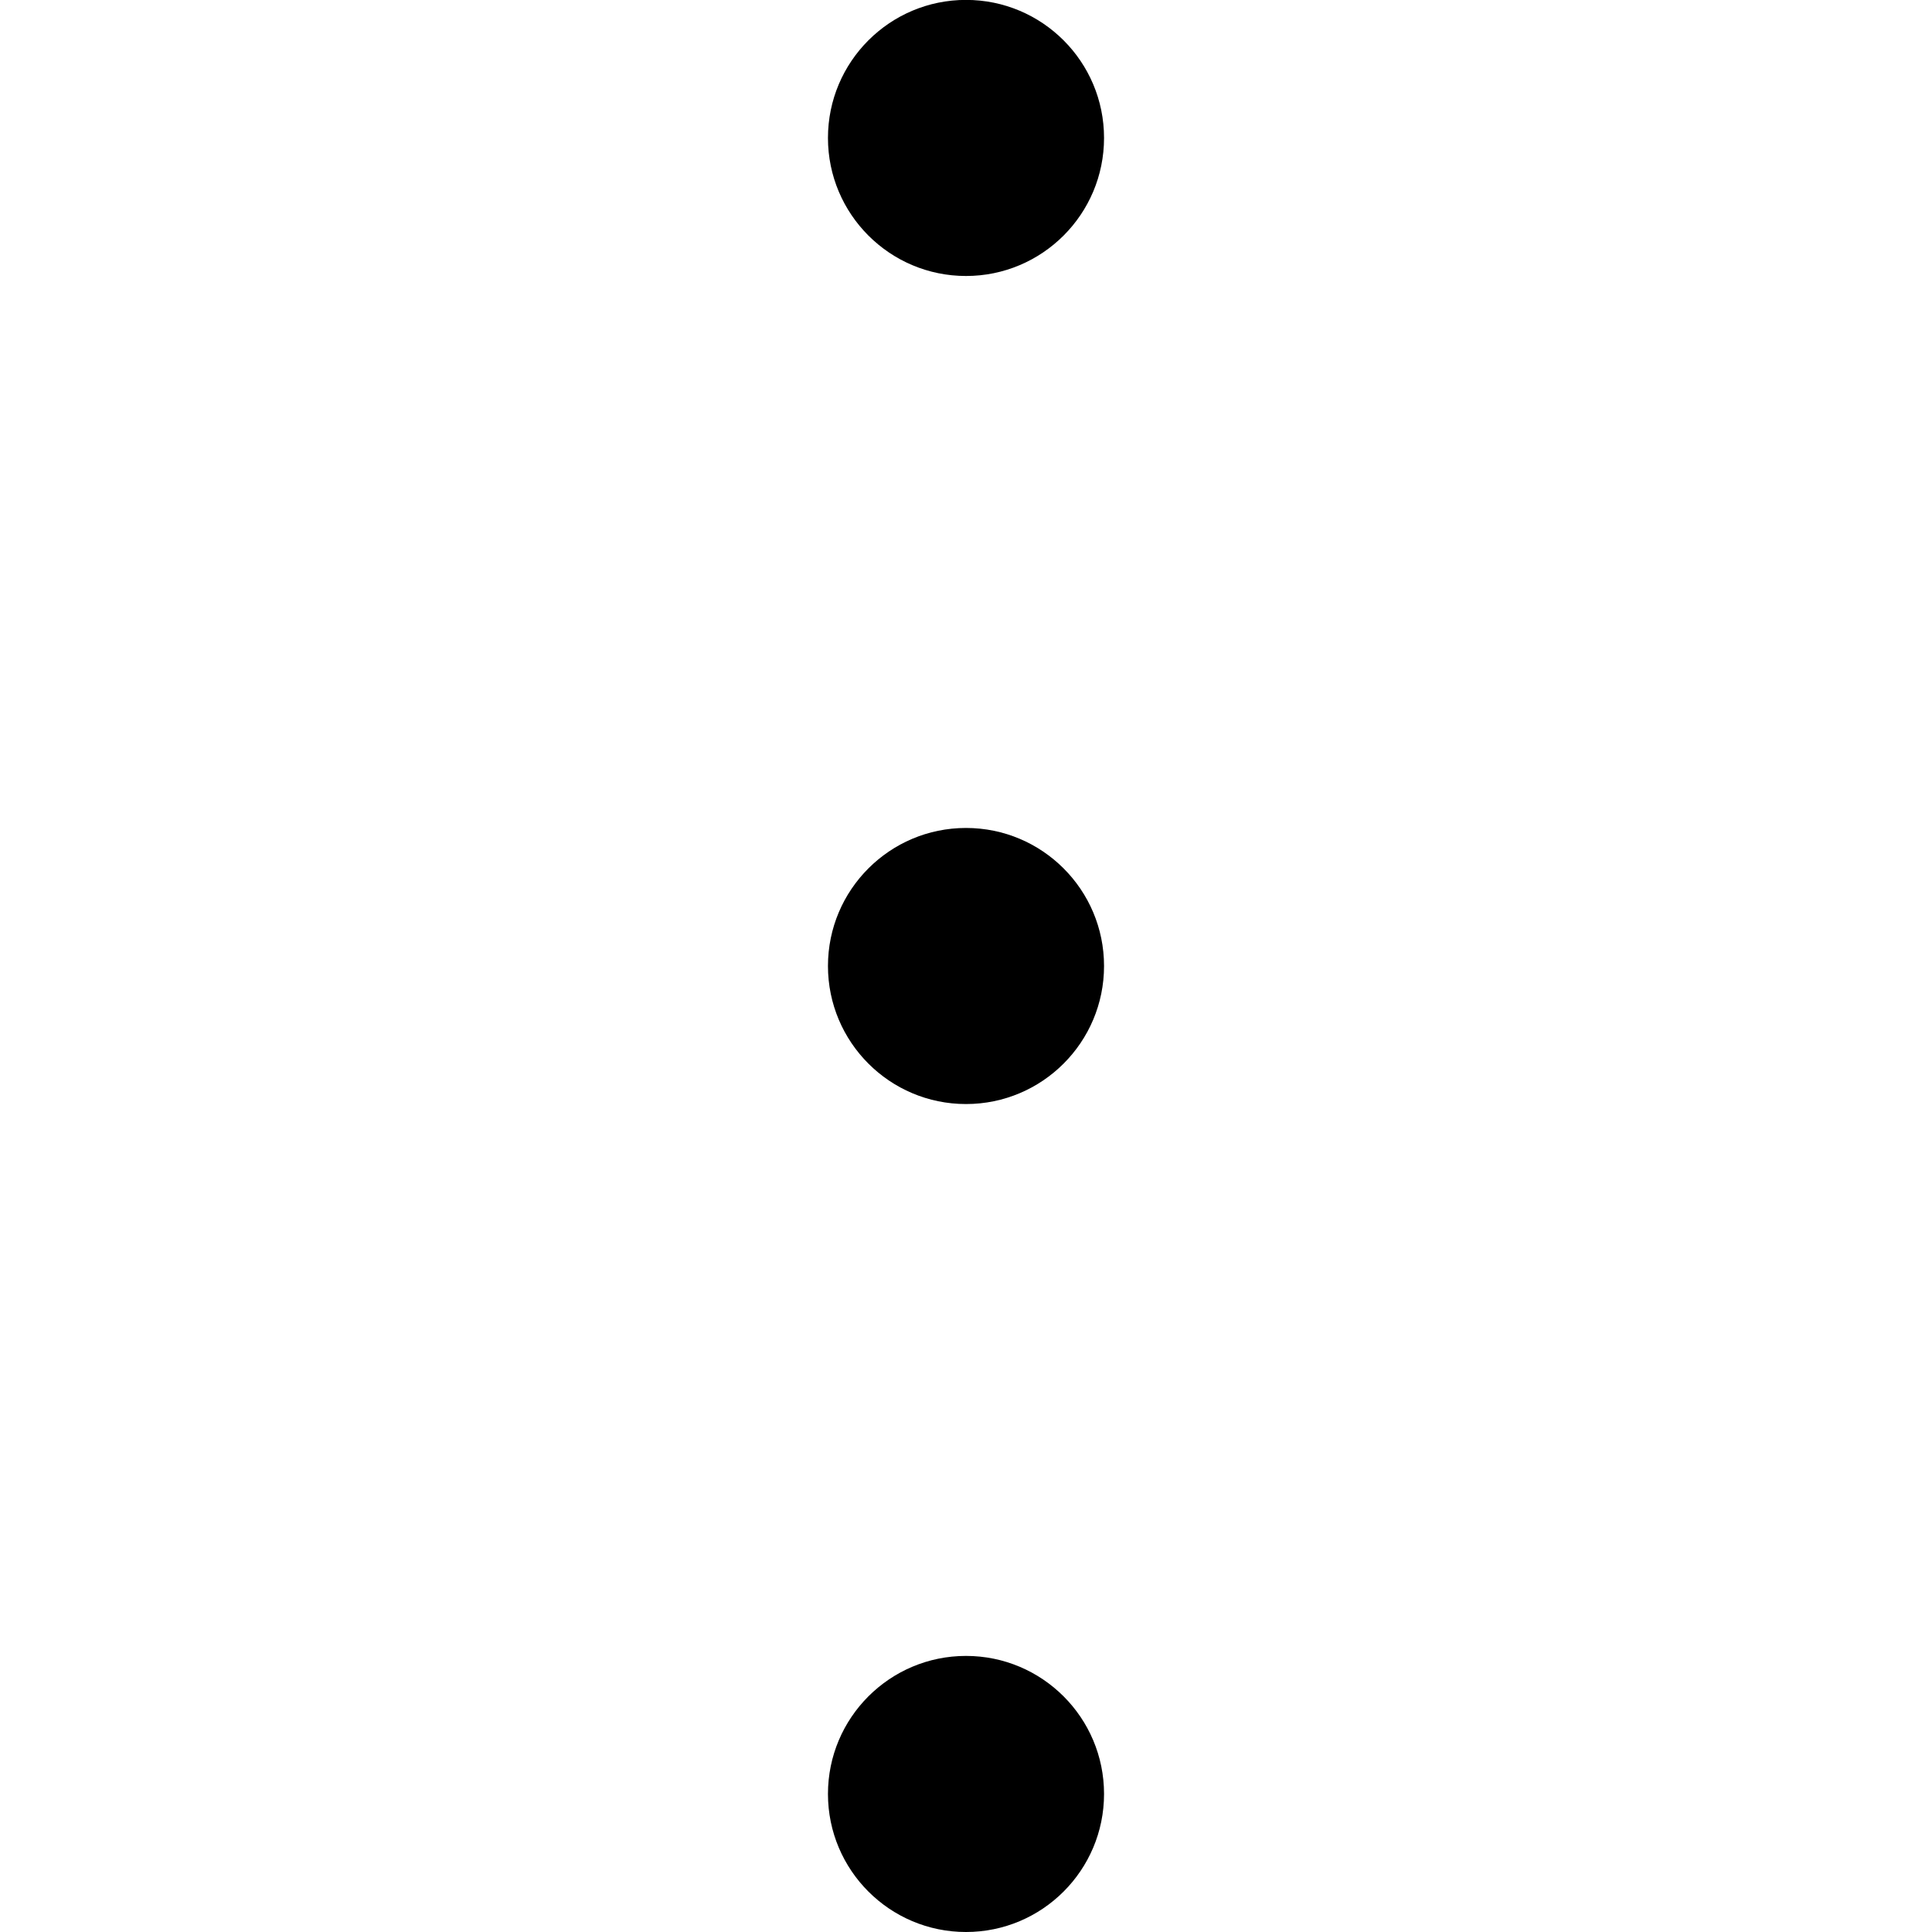
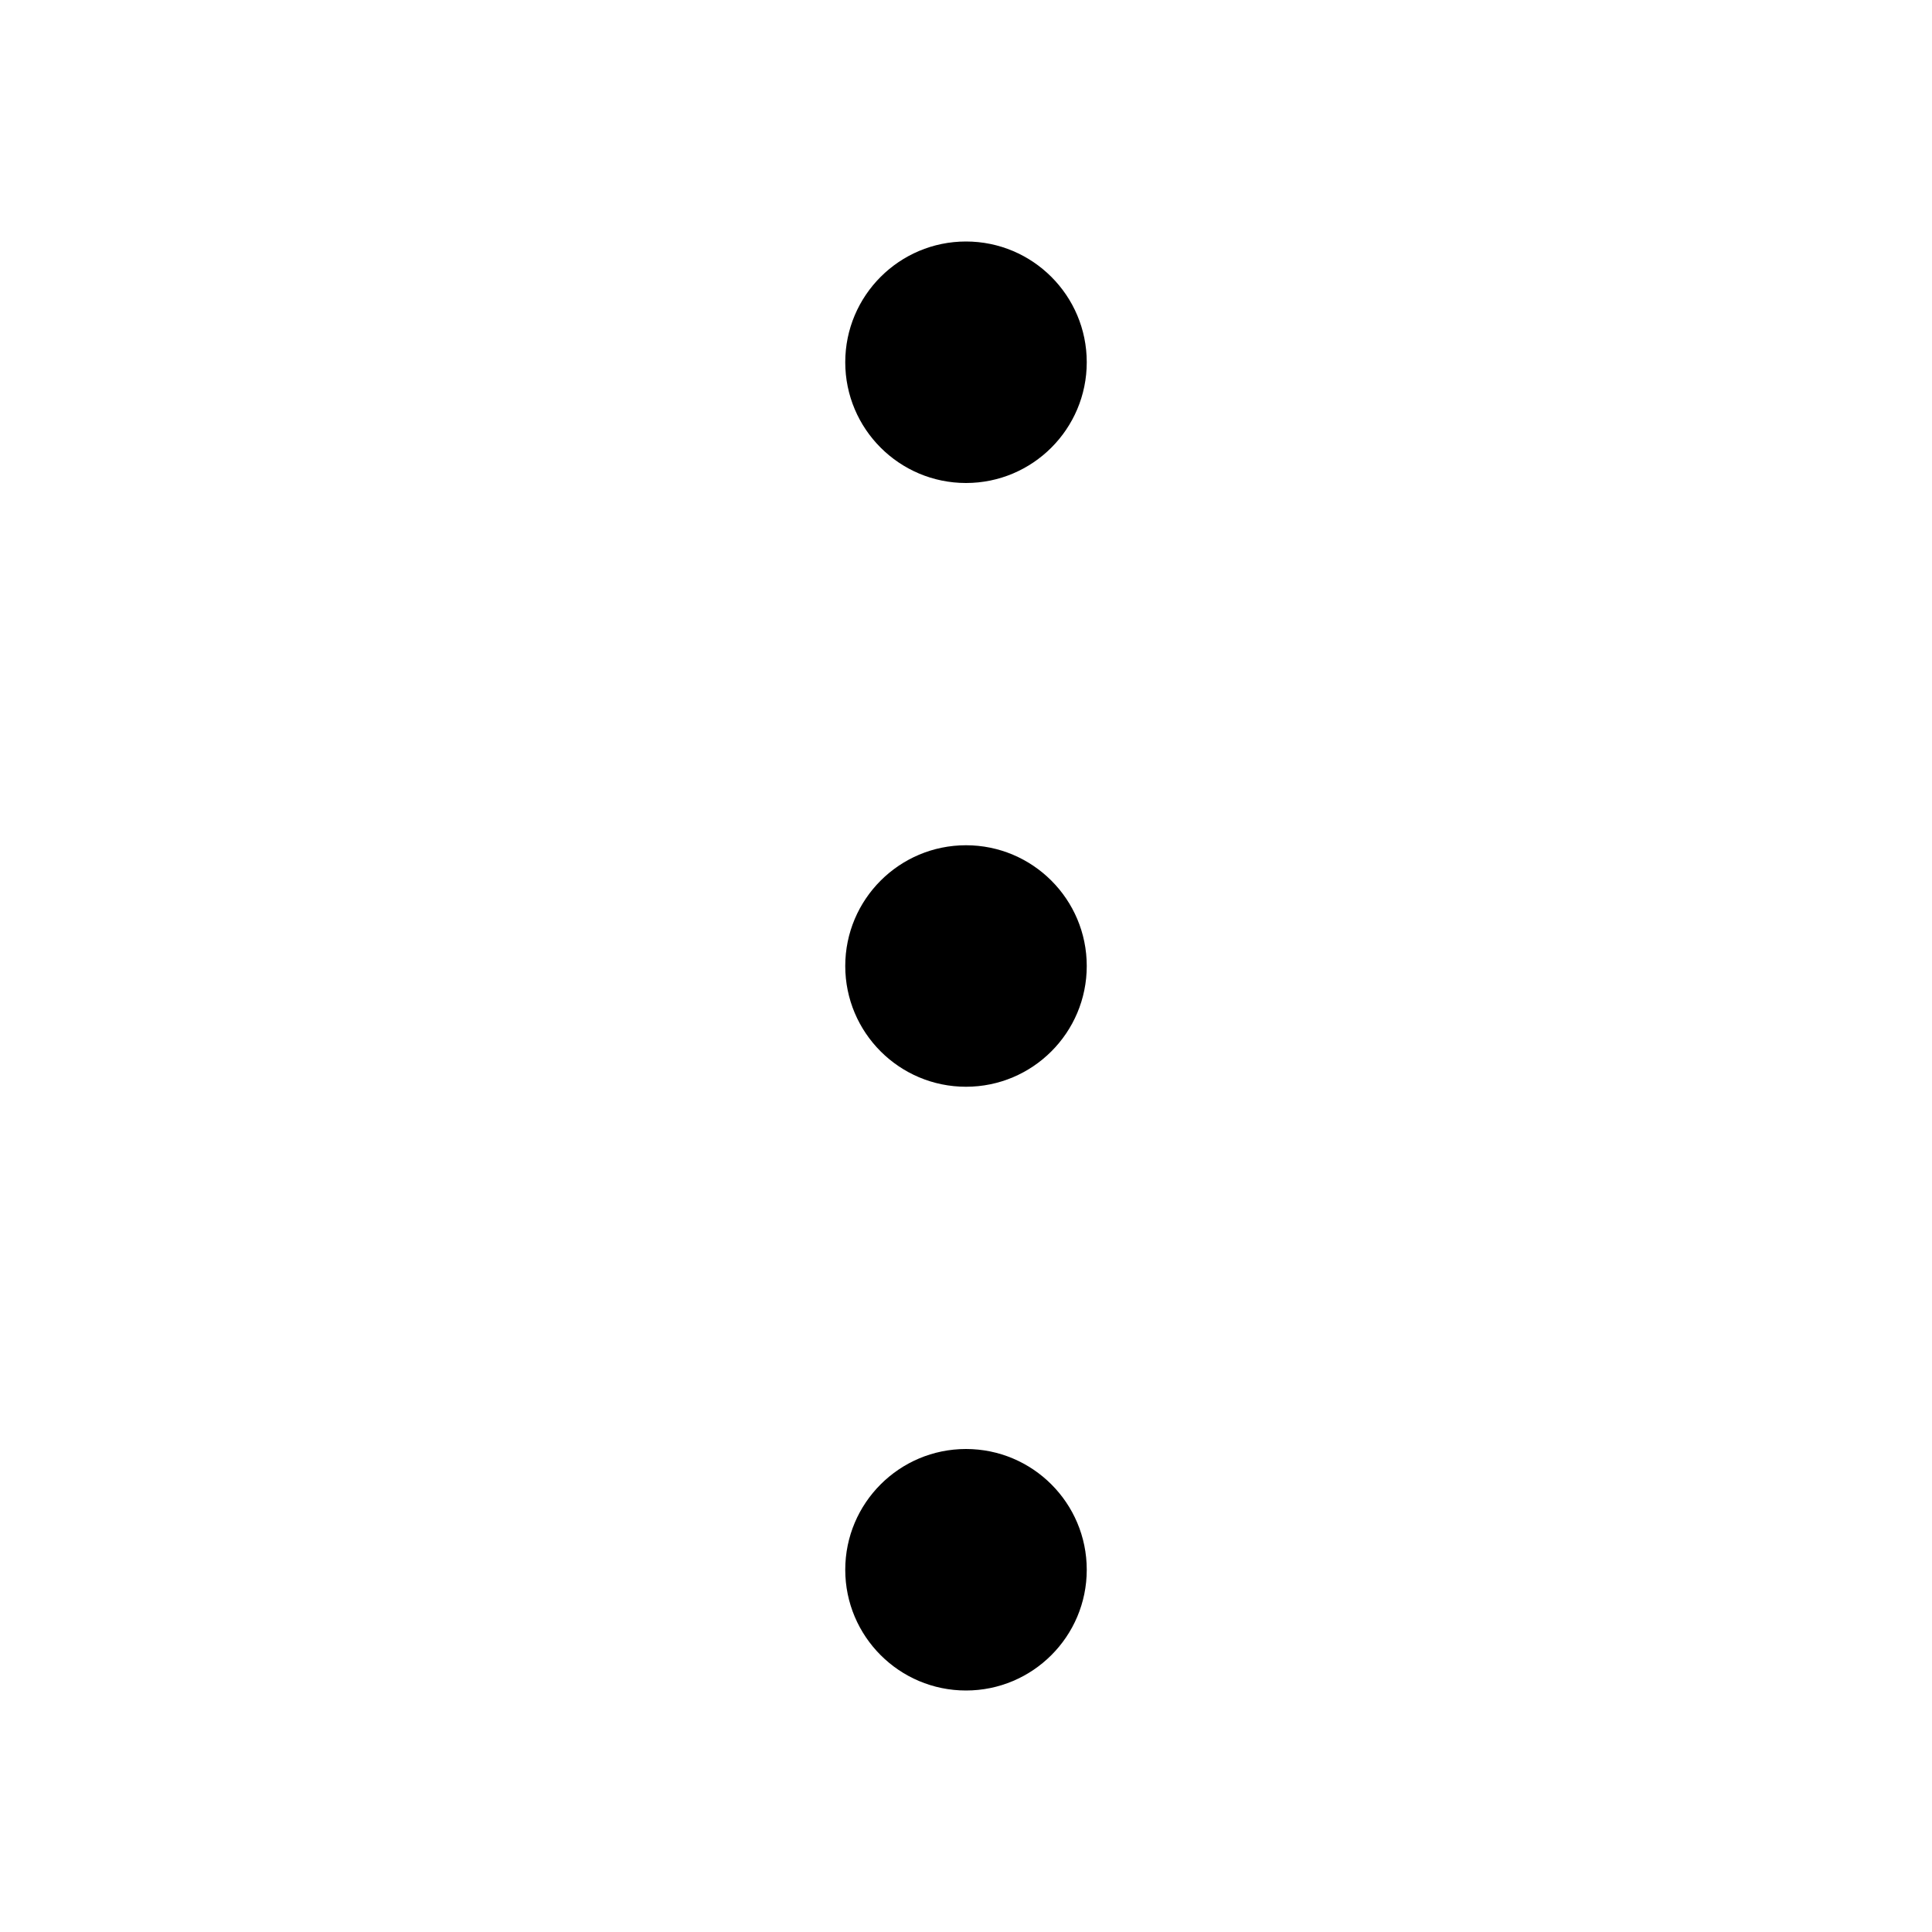
- <svg xmlns="http://www.w3.org/2000/svg" height="20" viewBox="0 0 20 20" width="20">
-   <path d="m10 2.857c-.789 0-1.429-.64-1.429-1.429s.64-1.429 1.429-1.429 1.429.64 1.429 1.429-.64 1.429-1.429 1.429zm0 8.572c-.789 0-1.429-.64-1.429-1.429s.64-1.429 1.429-1.429 1.429.64 1.429 1.429-.64 1.429-1.429 1.429zm0 8.571c-.789 0-1.429-.64-1.429-1.429s.64-1.429 1.429-1.429 1.429.64 1.429 1.429-.64 1.429-1.429 1.429z" />
+ <svg xmlns="http://www.w3.org/2000/svg" width="16" height="16" viewBox="0 0 16 16">
+   <path d="M8 12c.552 0 1 .448 1 1s-.448 1-1 1-1-.448-1-1 .448-1 1-1zm0-5c.552 0 1 .448 1 1s-.448 1-1 1-1-.448-1-1 .448-1 1-1zm0-5c.552 0 1 .448 1 1s-.448 1-1 1-1-.448-1-1 .448-1 1-1z" />
</svg>
